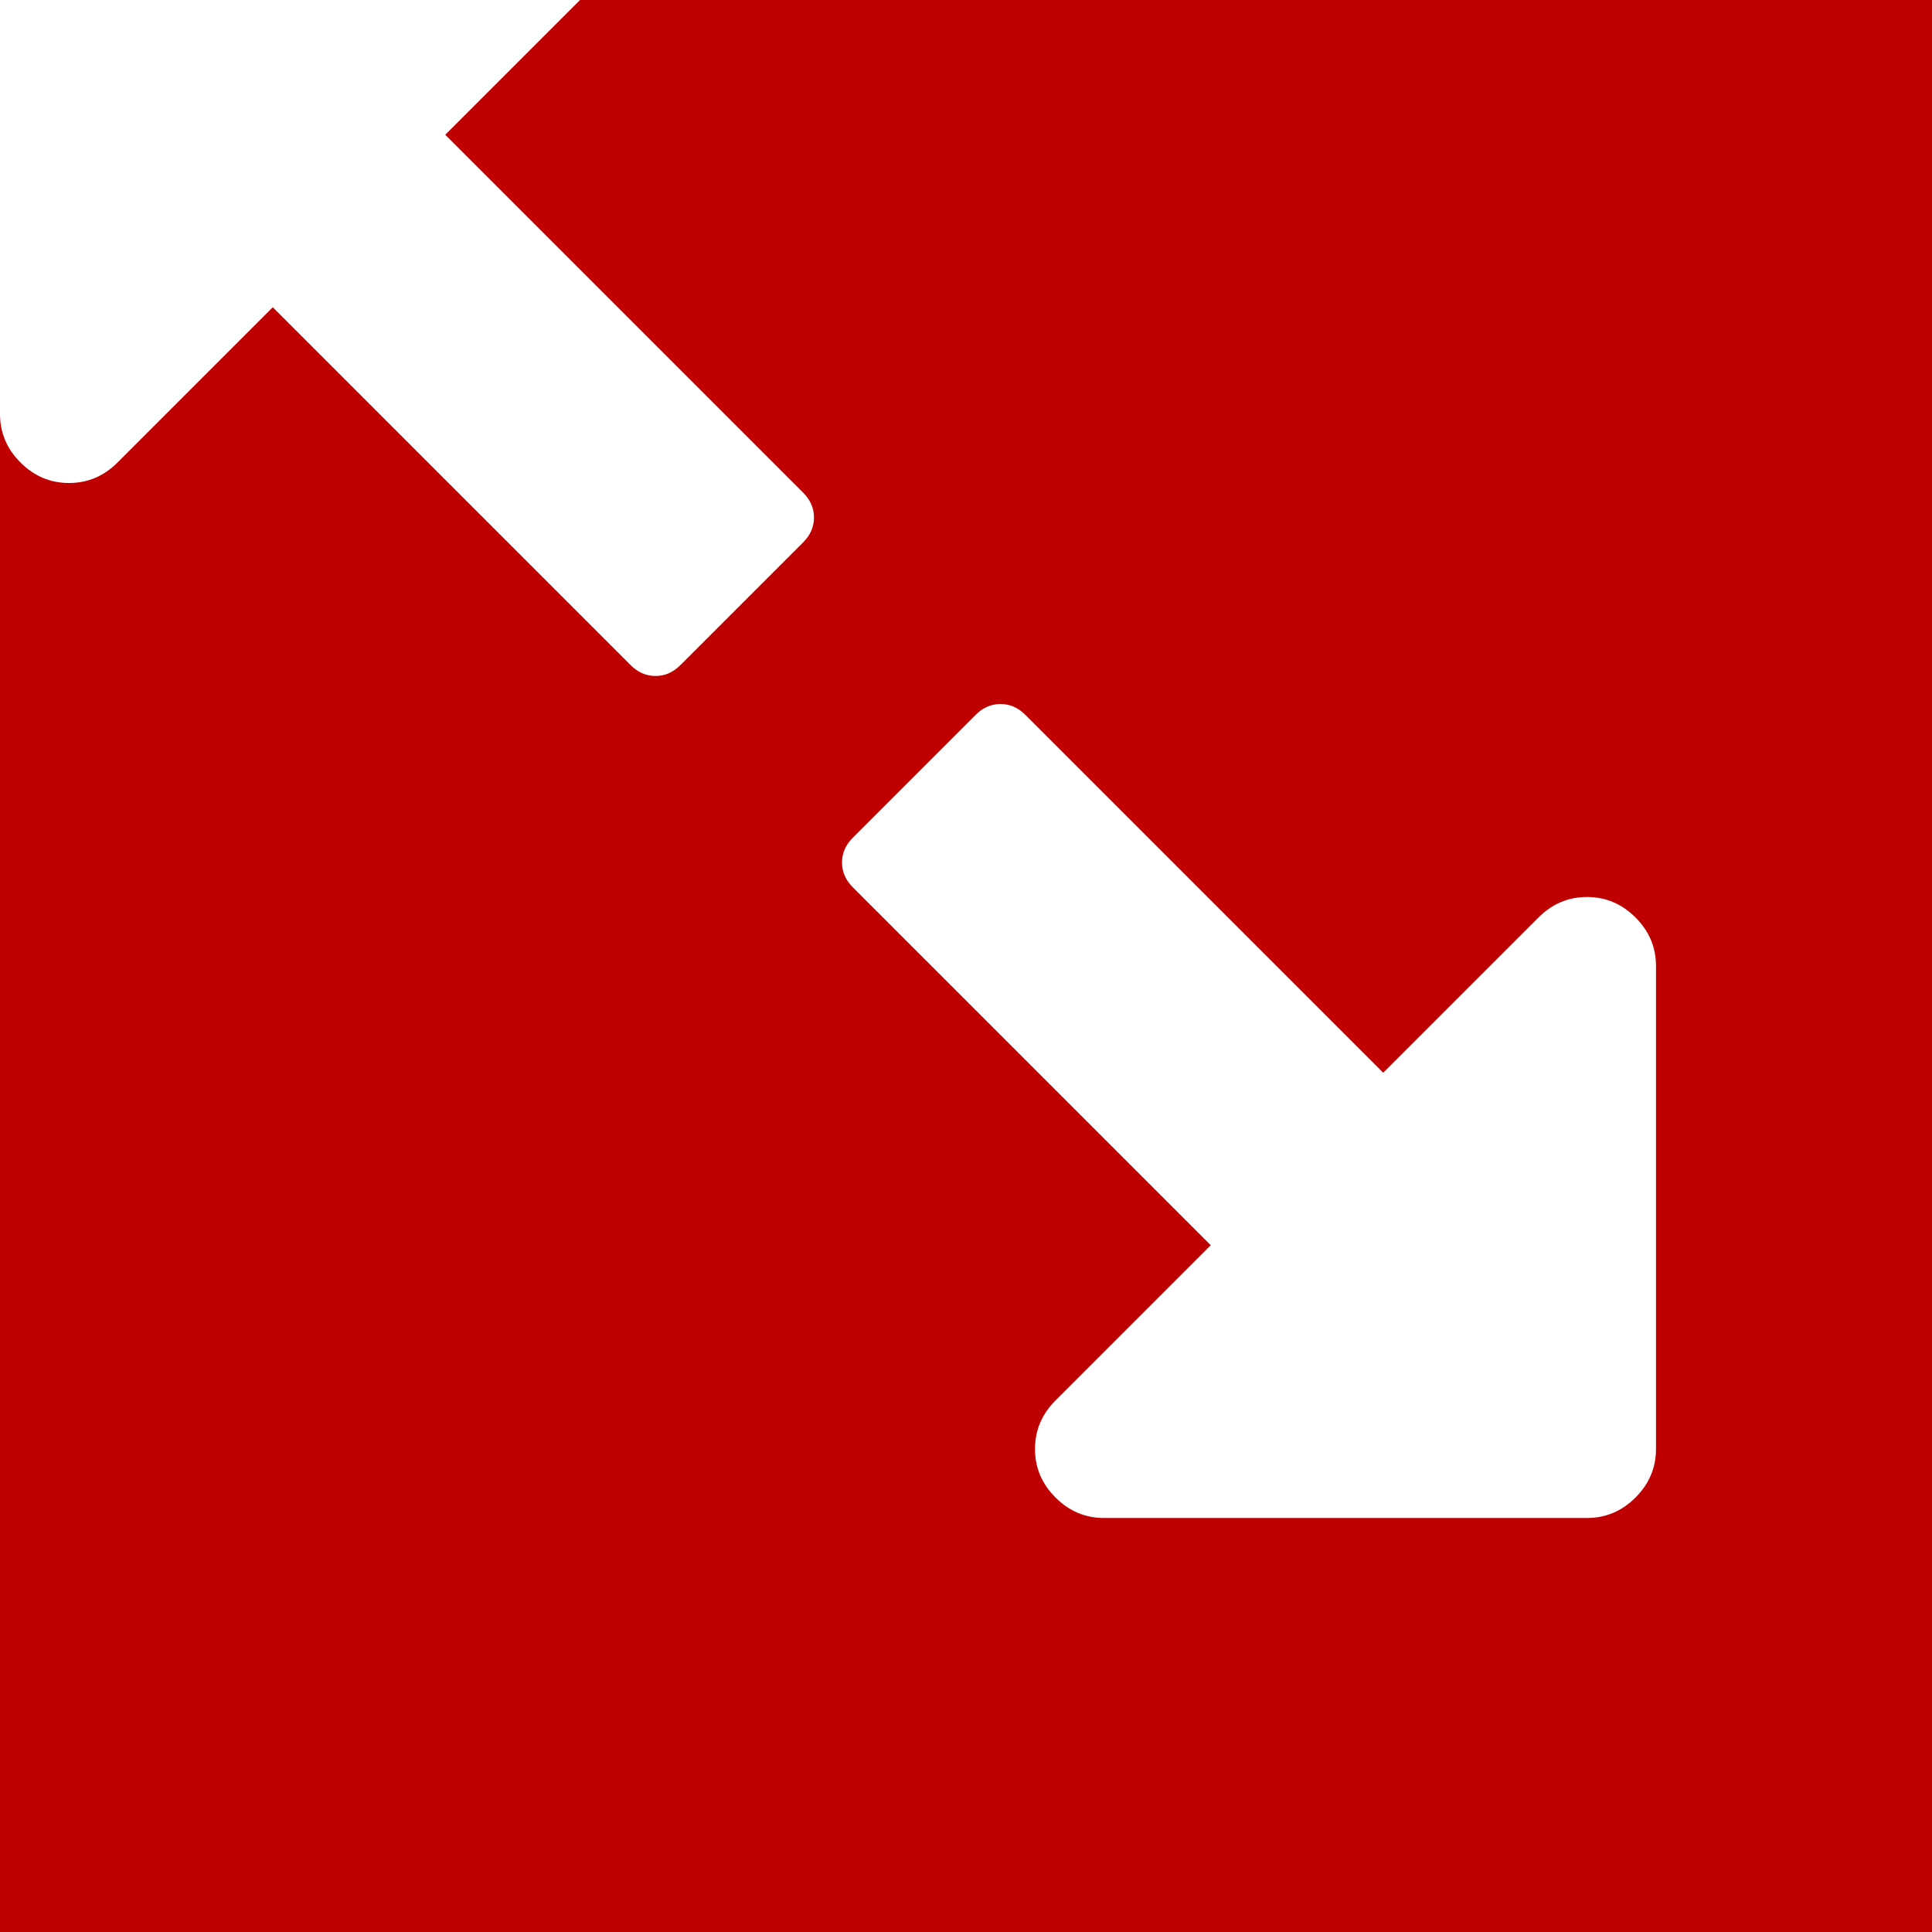
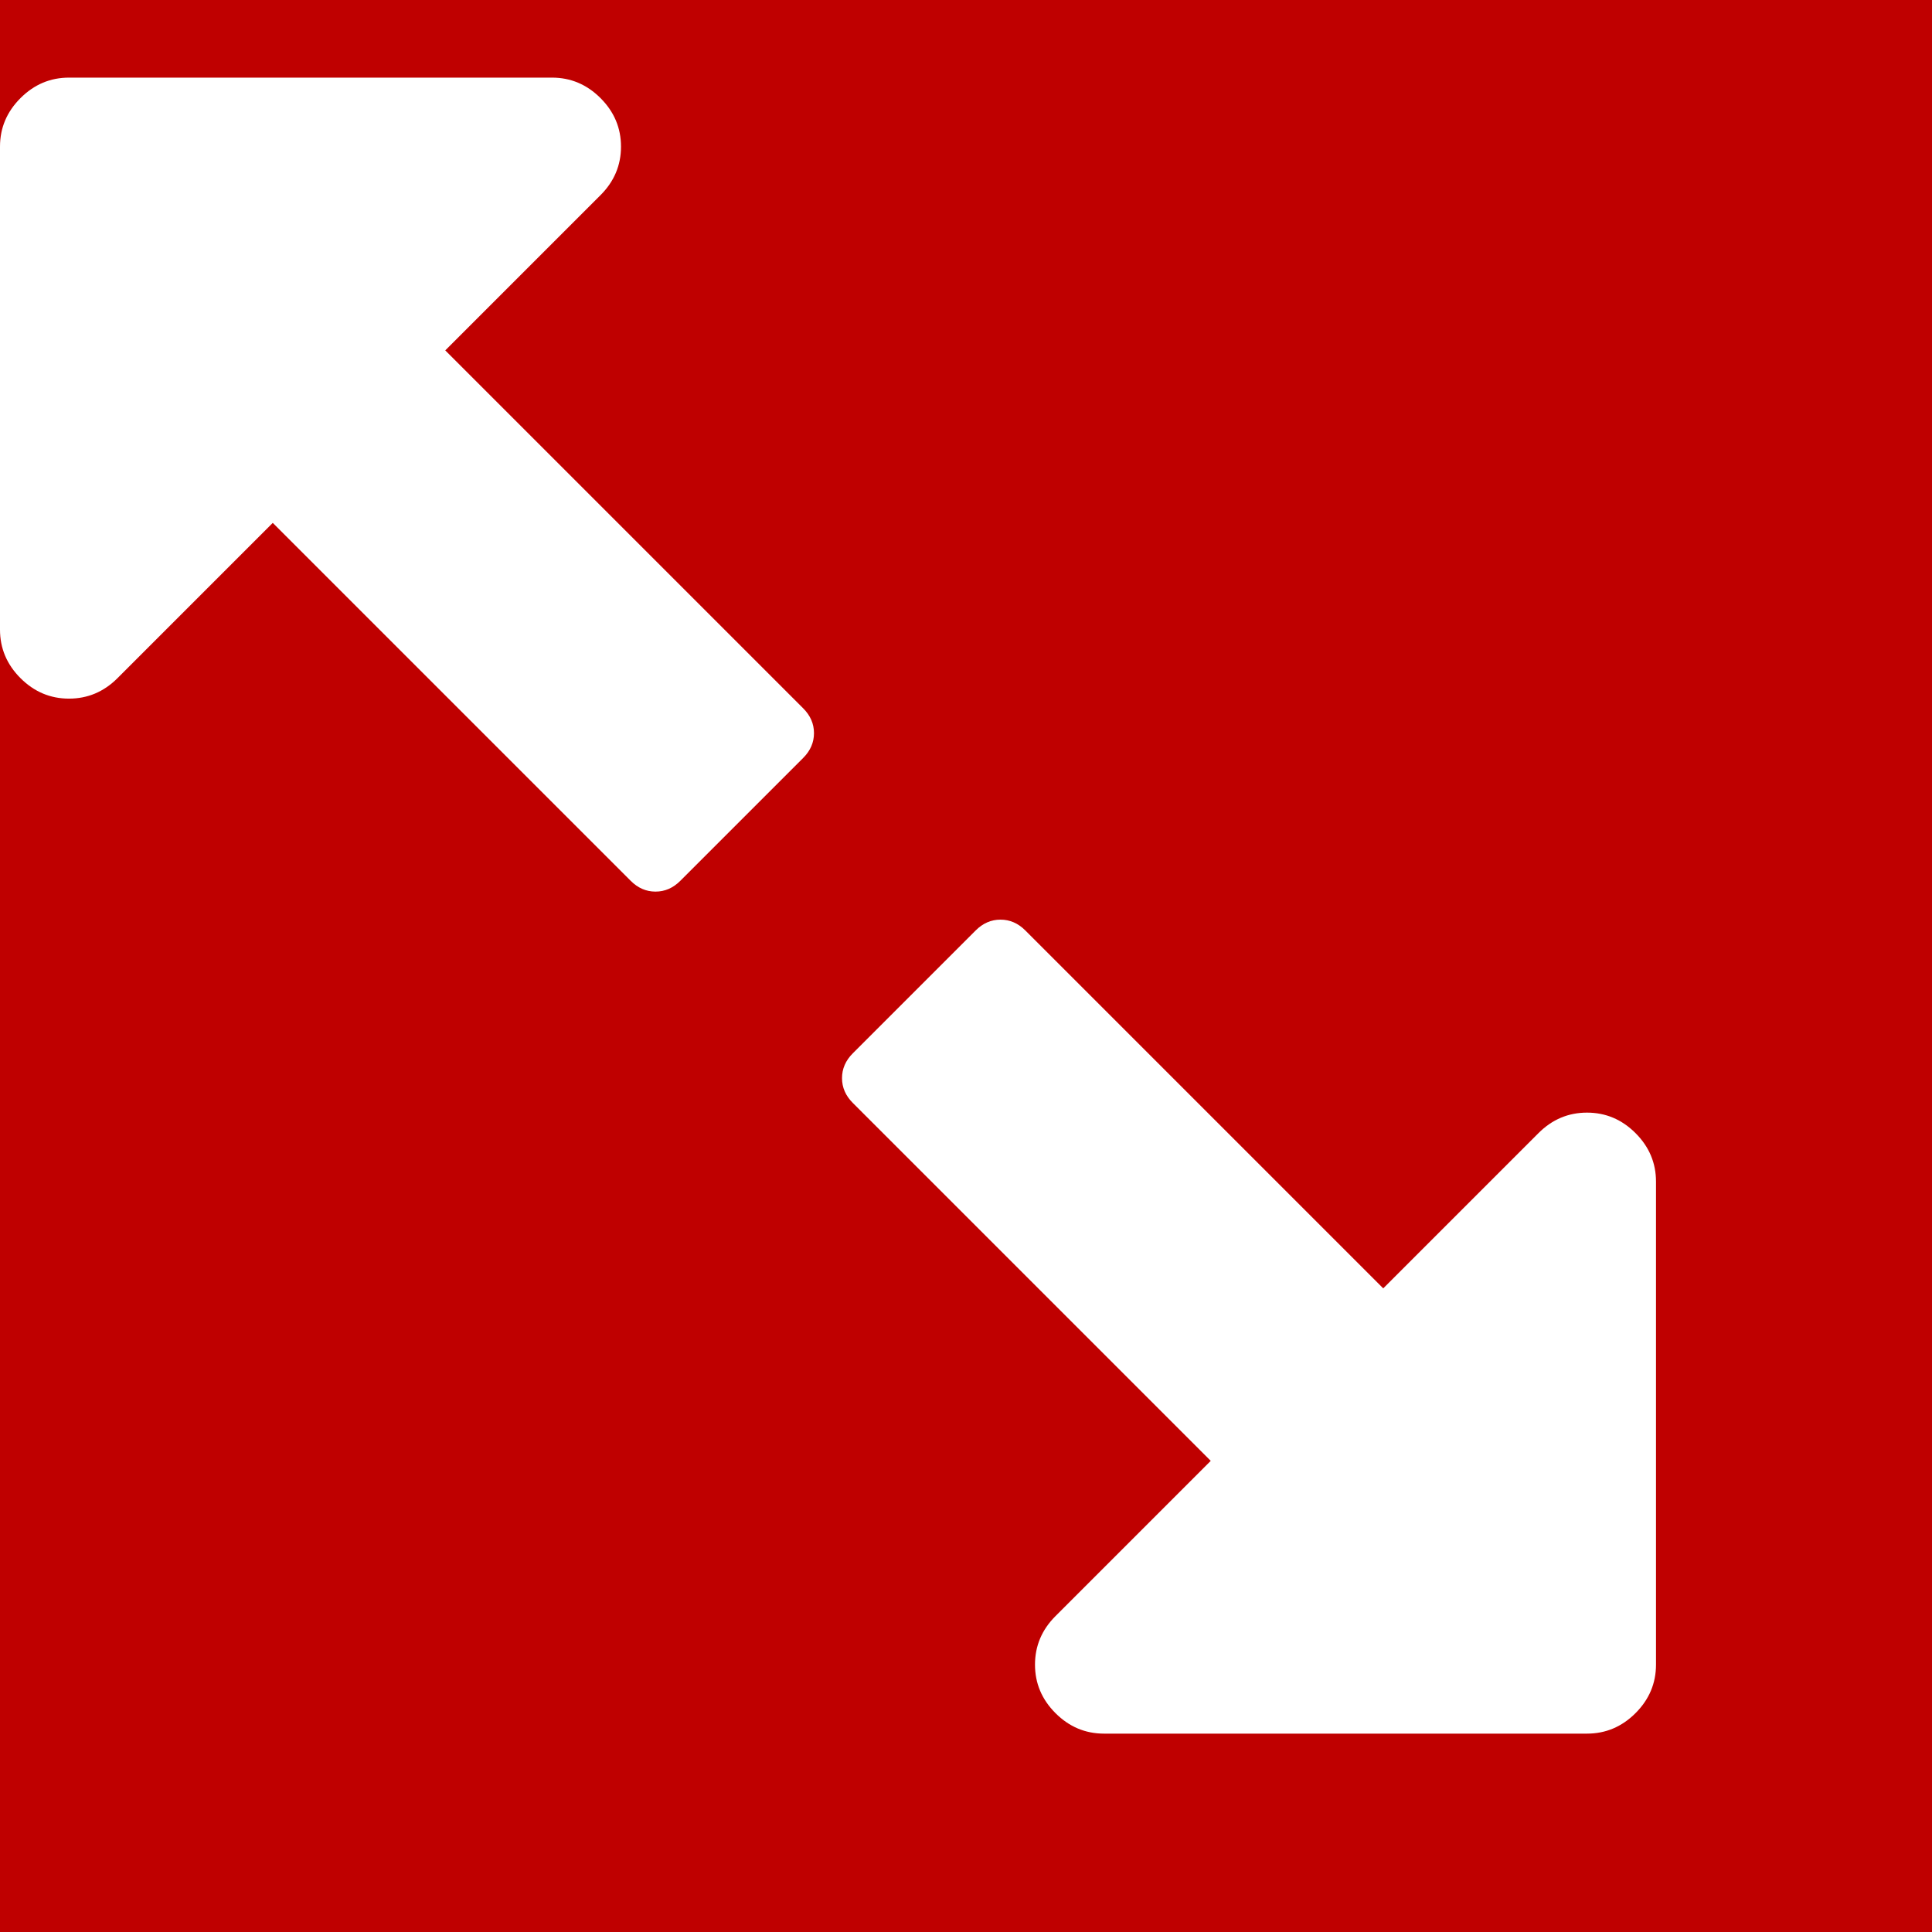
<svg xmlns="http://www.w3.org/2000/svg" lang="en-GB" viewBox="0 0 1792 1792">
  <defs>
    <style>

      rect {
        width: 1792px;
        height: 1792px;
        fill: rgb(191, 0, 0);
      }

      path {
        fill: rgb(255, 255, 255);
+         transform: translate(0, 200px); 
      }

    </style>
  </defs>
  <rect x="0" y="0" />
  <g>
    <path d="m 755,480 q 0,-13 -10,-23 L 413,125 557,-19 q 19,-19 19,-45 0,-26 -19,-45 -19,-19 -45,-19 H 64 q -26,0 -45,19 -19,19 -19,45 v 448 q 0,26 19,45 19,19 45,19 26,0 45,-19 L 253,285 585,617 q 10,10 23,10 13,0 23,-10 L 745,503 q 10,-10 10,-23 z m 781,864 V 896 q 0,-26 -19,-45 -19,-19 -45,-19 -26,0 -45,19 L 1283,995 951,663 q -10,-10 -23,-10 -13,0 -23,10 L 791,777 q -10,10 -10,23 0,13 10,23 l 332,332 -144,144 q -19,19 -19,45 0,26 19,45 19,19 45,19 h 448 q 26,0 45,-19 19,-19 19,-45 z" />
  </g>
</svg>
